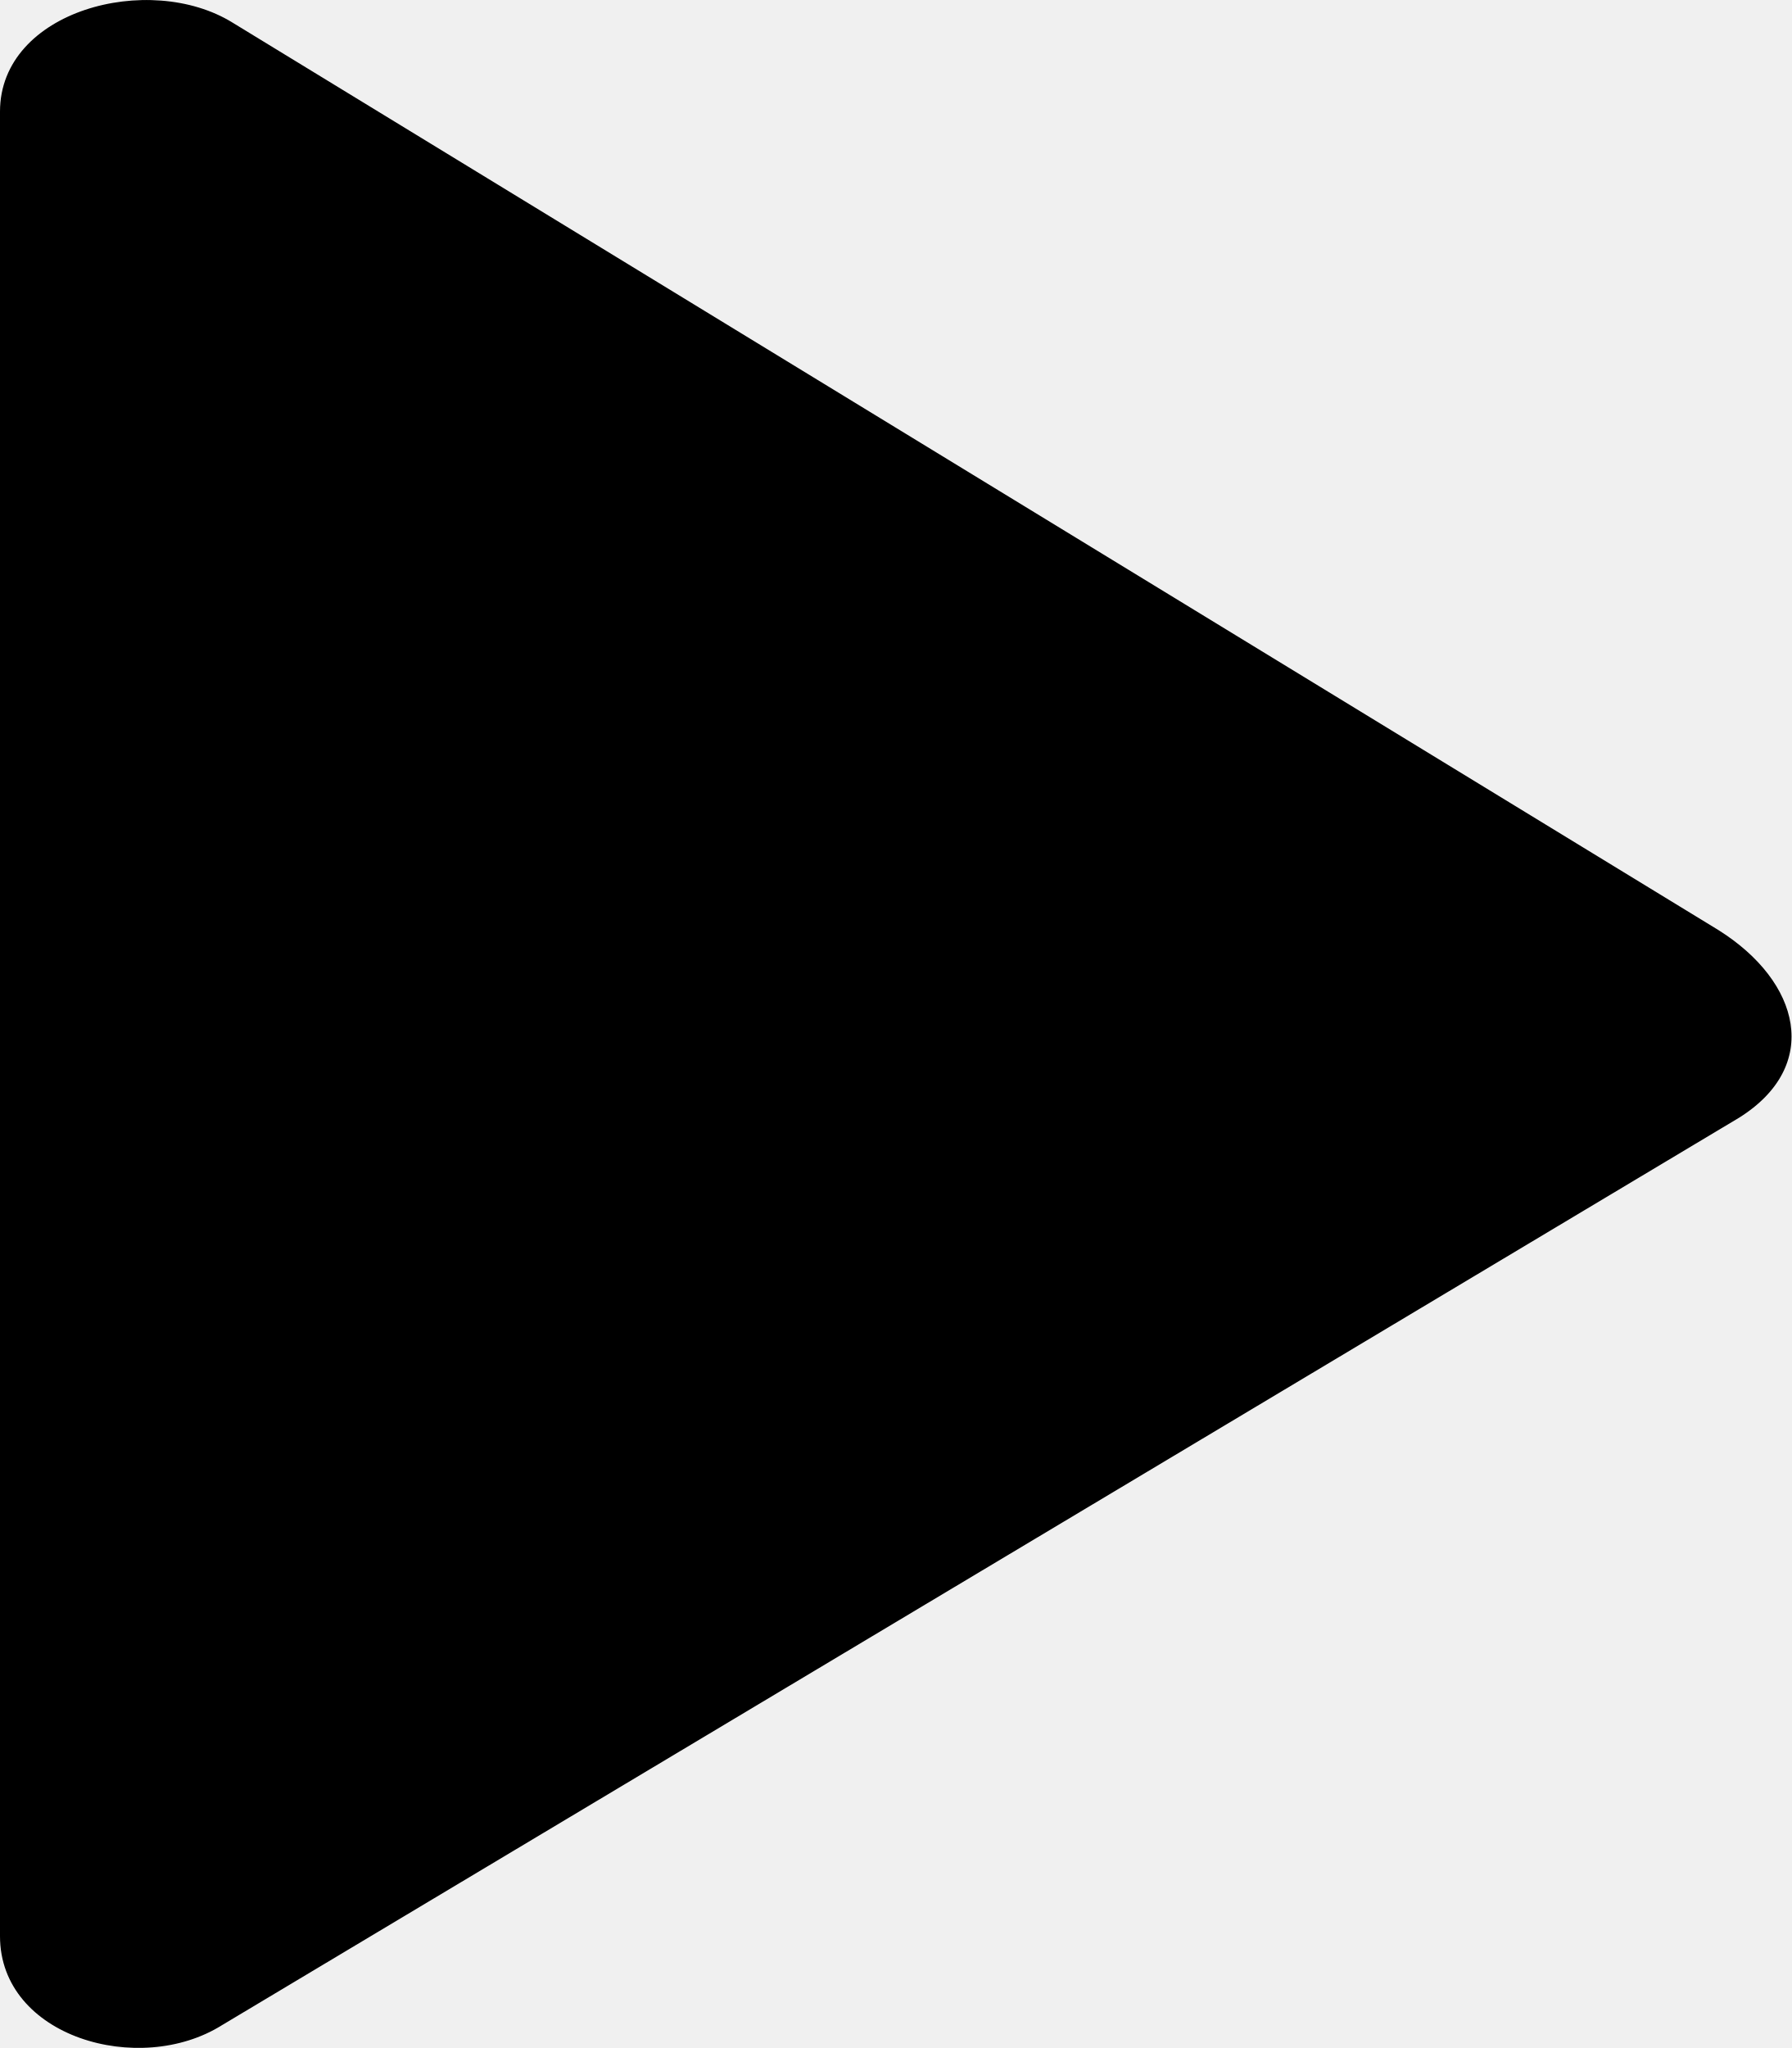
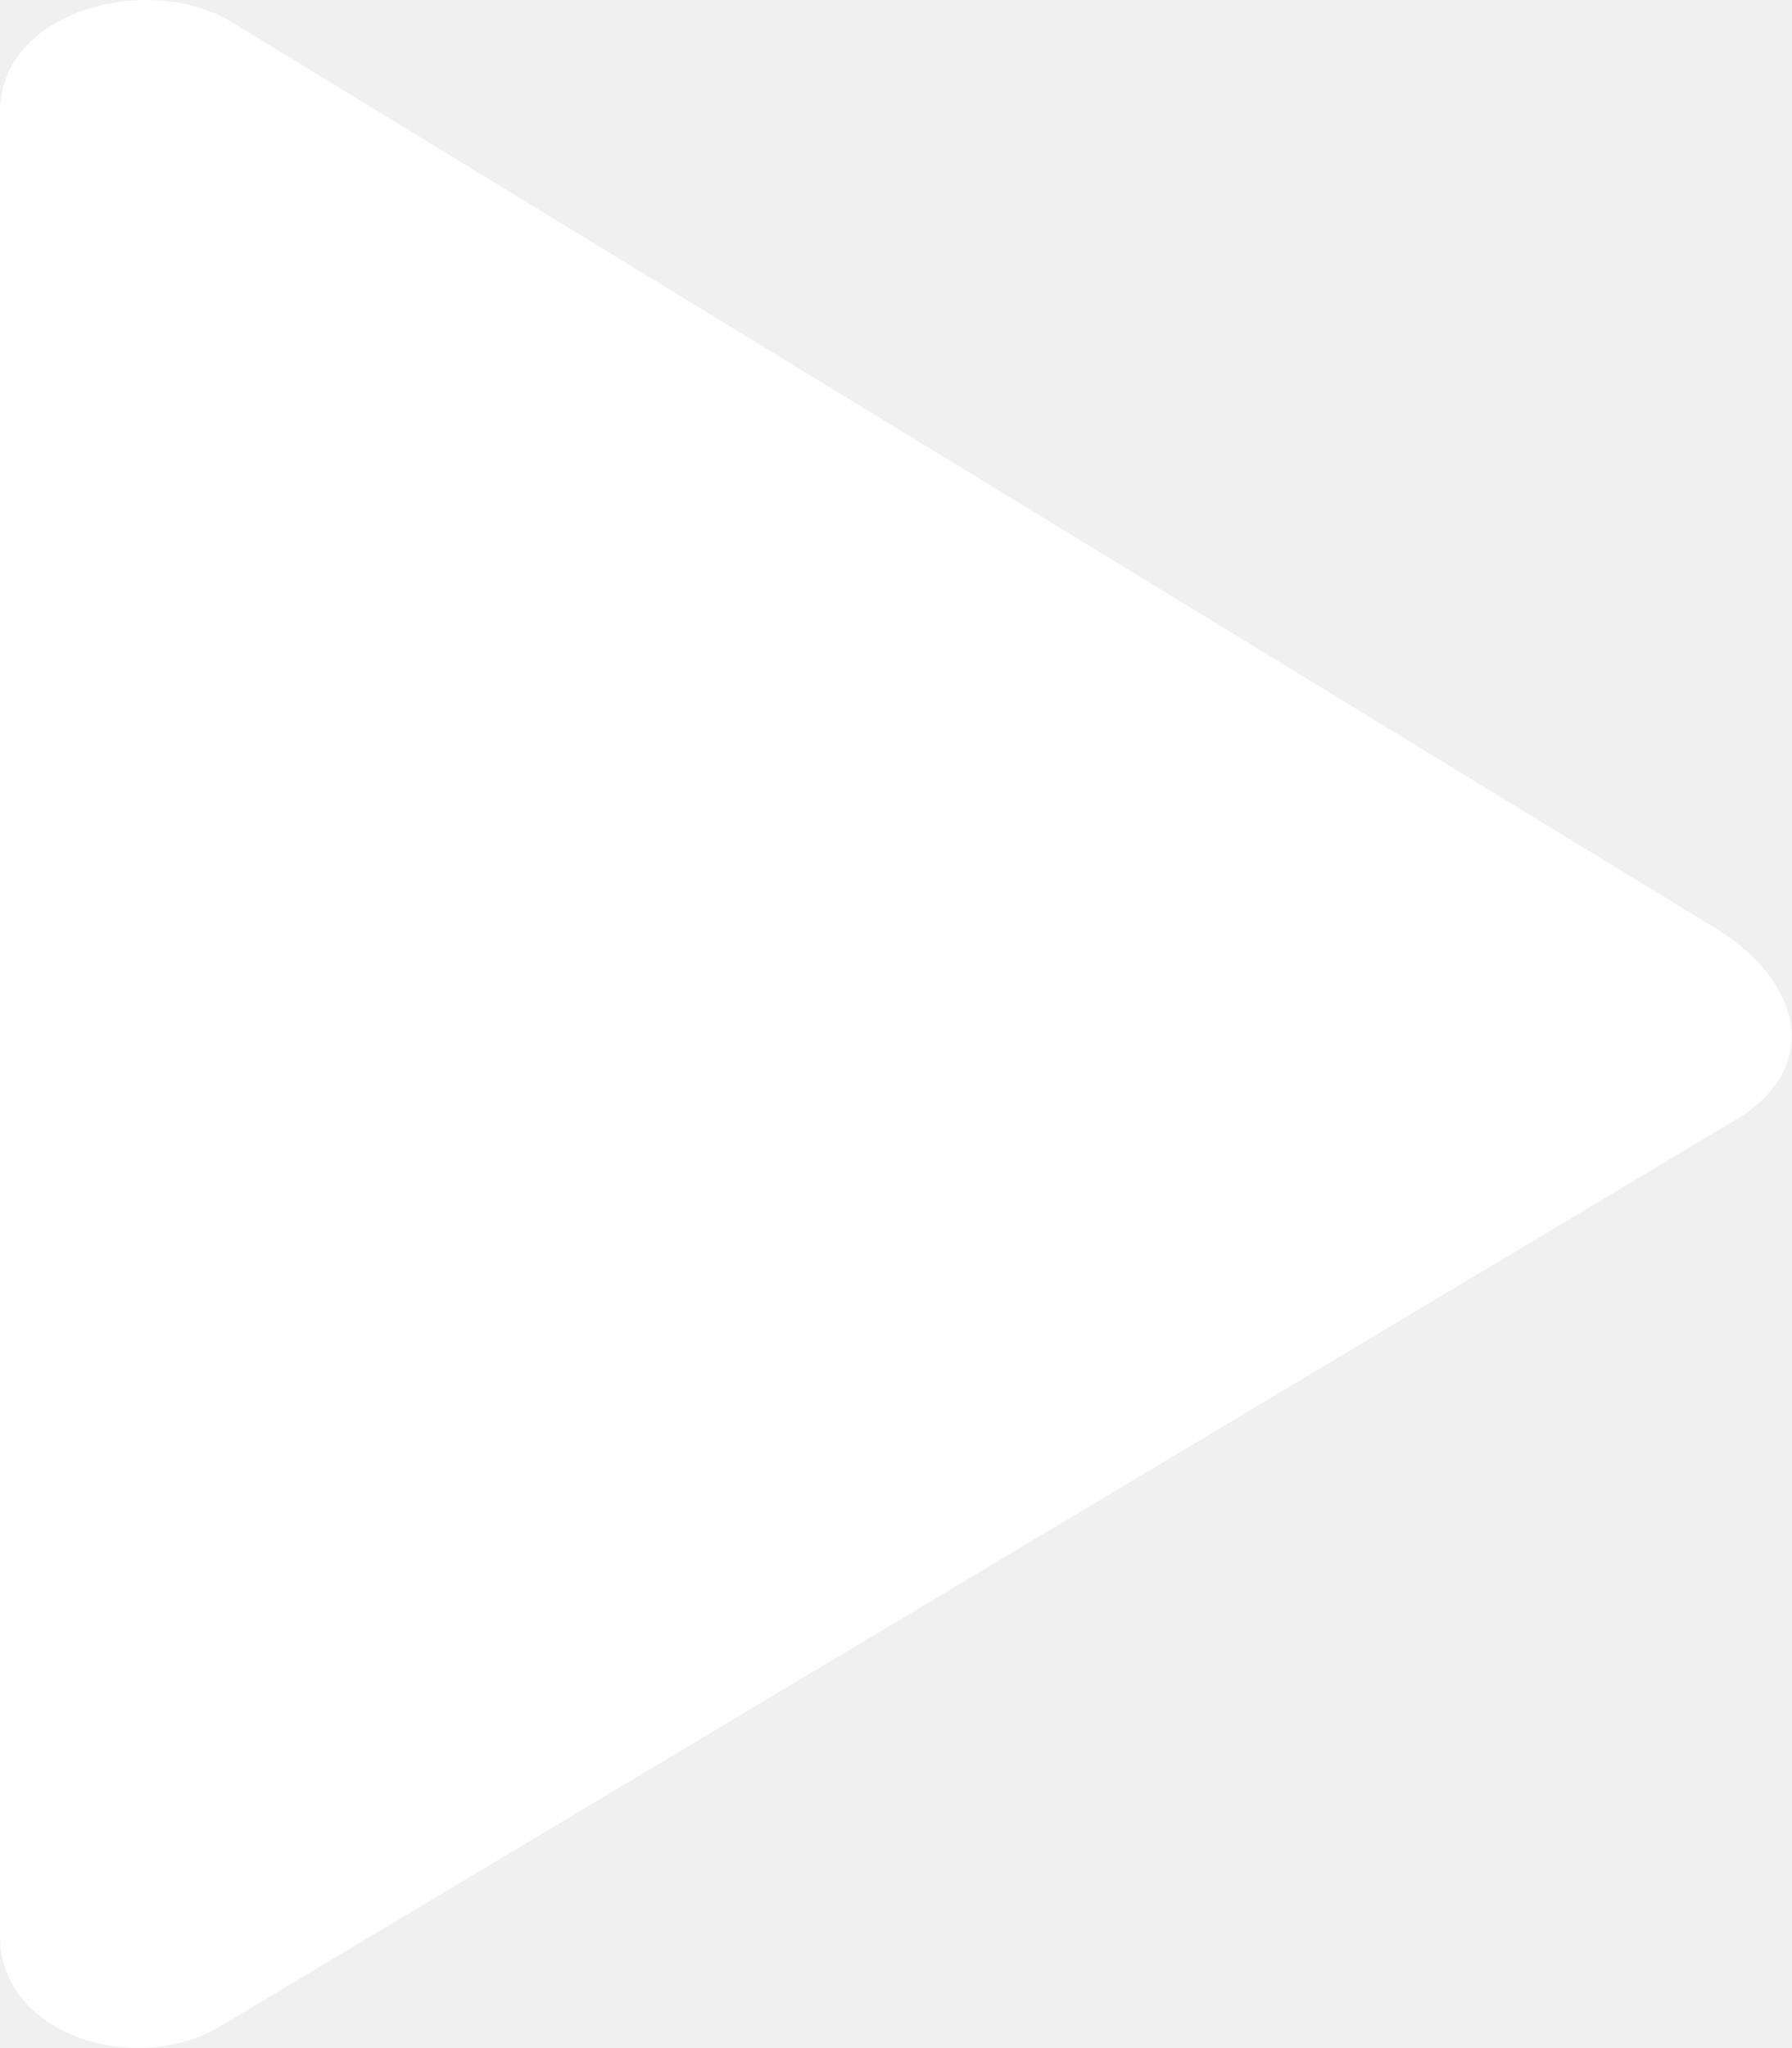
<svg xmlns="http://www.w3.org/2000/svg" version="1.1" id="Layer_1" x="0px" y="0px" width="7px" height="8px" viewBox="0 0 7 8" style="enable-background:new 0 0 7 8;" xml:space="preserve">
-   <path id="Play_3" style="fill-rule:evenodd;clip-rule:evenodd;" d="M0,7.563V0.436C0,0.04,0.584-0.112,0.908,0.088l5.806,3.545  c0.322,0.202,0.403,0.531,0.081,0.733L0.867,7.911C0.545,8.113,0,7.958,0,7.563z" />
-   <g>
- </g>
-   <g>
- </g>
-   <g>
- </g>
-   <g>
- </g>
-   <g>
- </g>
-   <g>
- </g>
-   <g>
- </g>
-   <g>
- </g>
-   <g>
- </g>
-   <g>
- </g>
-   <g>
- </g>
-   <g>
- </g>
-   <g>
- </g>
-   <g>
- </g>
-   <g>
- </g>
+   <path fill="#fff" id="Play_3" style="fill-rule:evenodd;clip-rule:evenodd;" d="M0,7.563V0.436C0,0.04,0.584-0.112,0.908,0.088l5.806,3.545  c0.322,0.202,0.403,0.531,0.081,0.733L0.867,7.911C0.545,8.113,0,7.958,0,7.563z" />
</svg>
